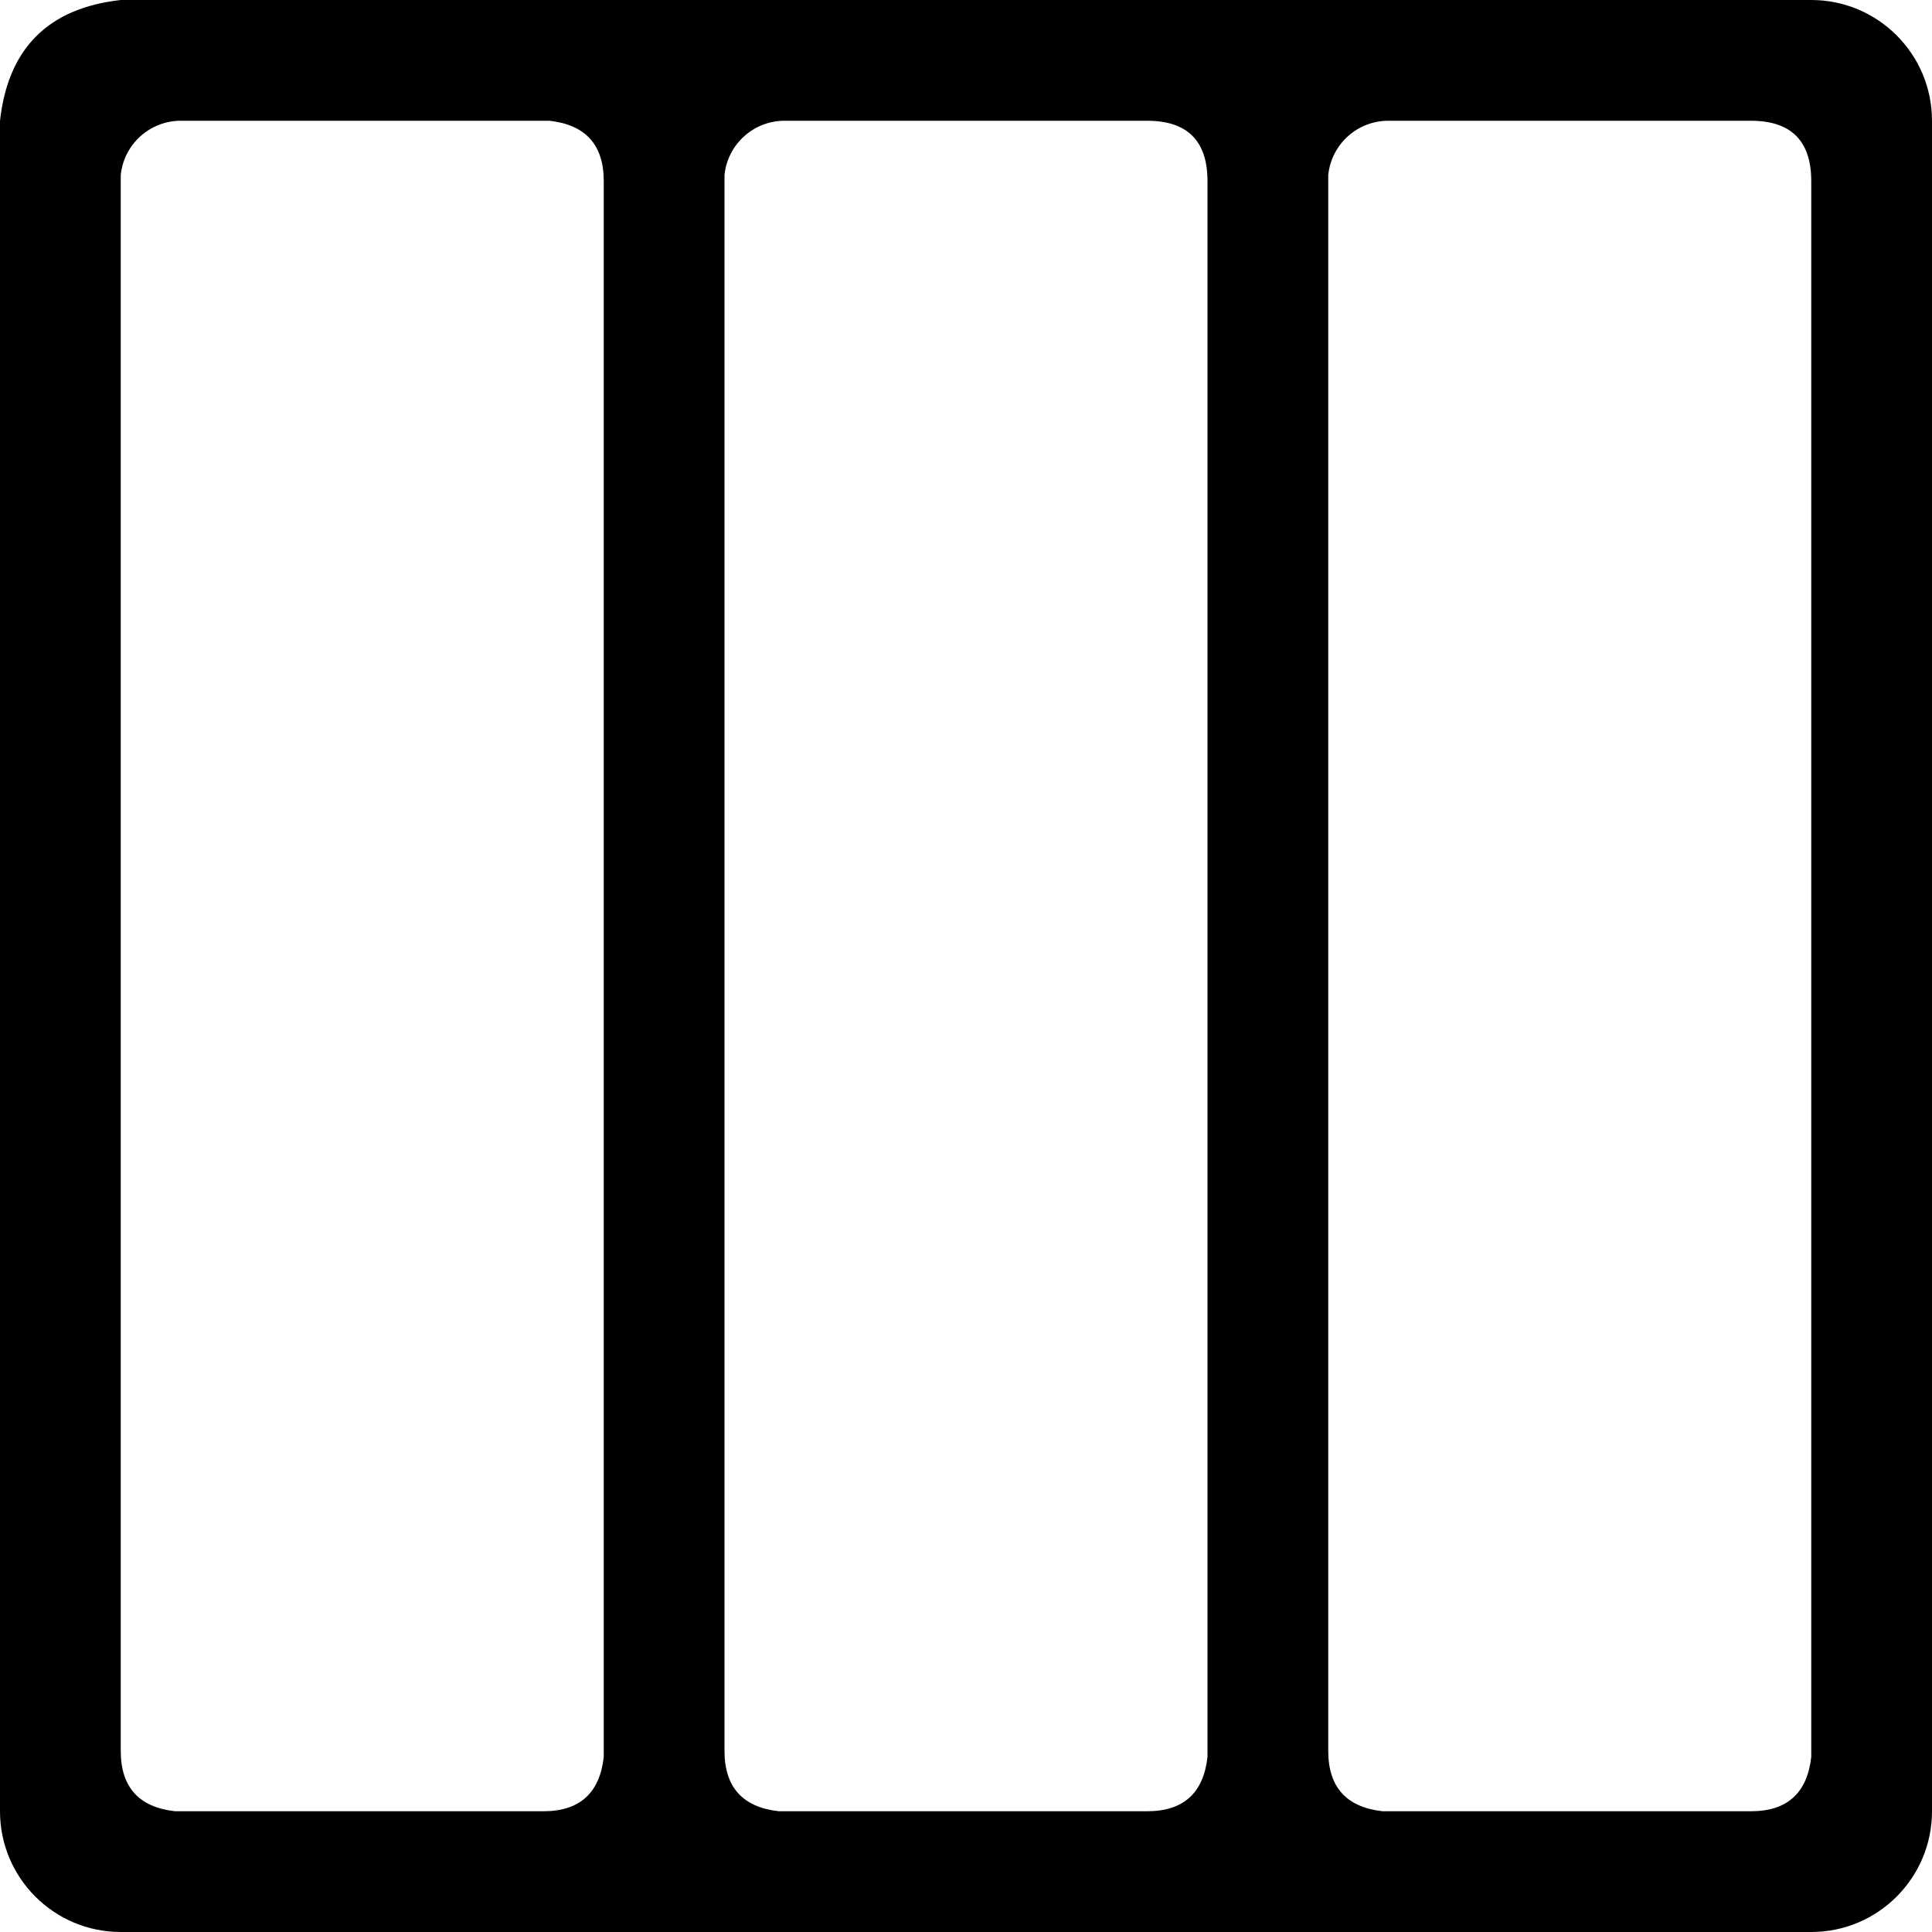
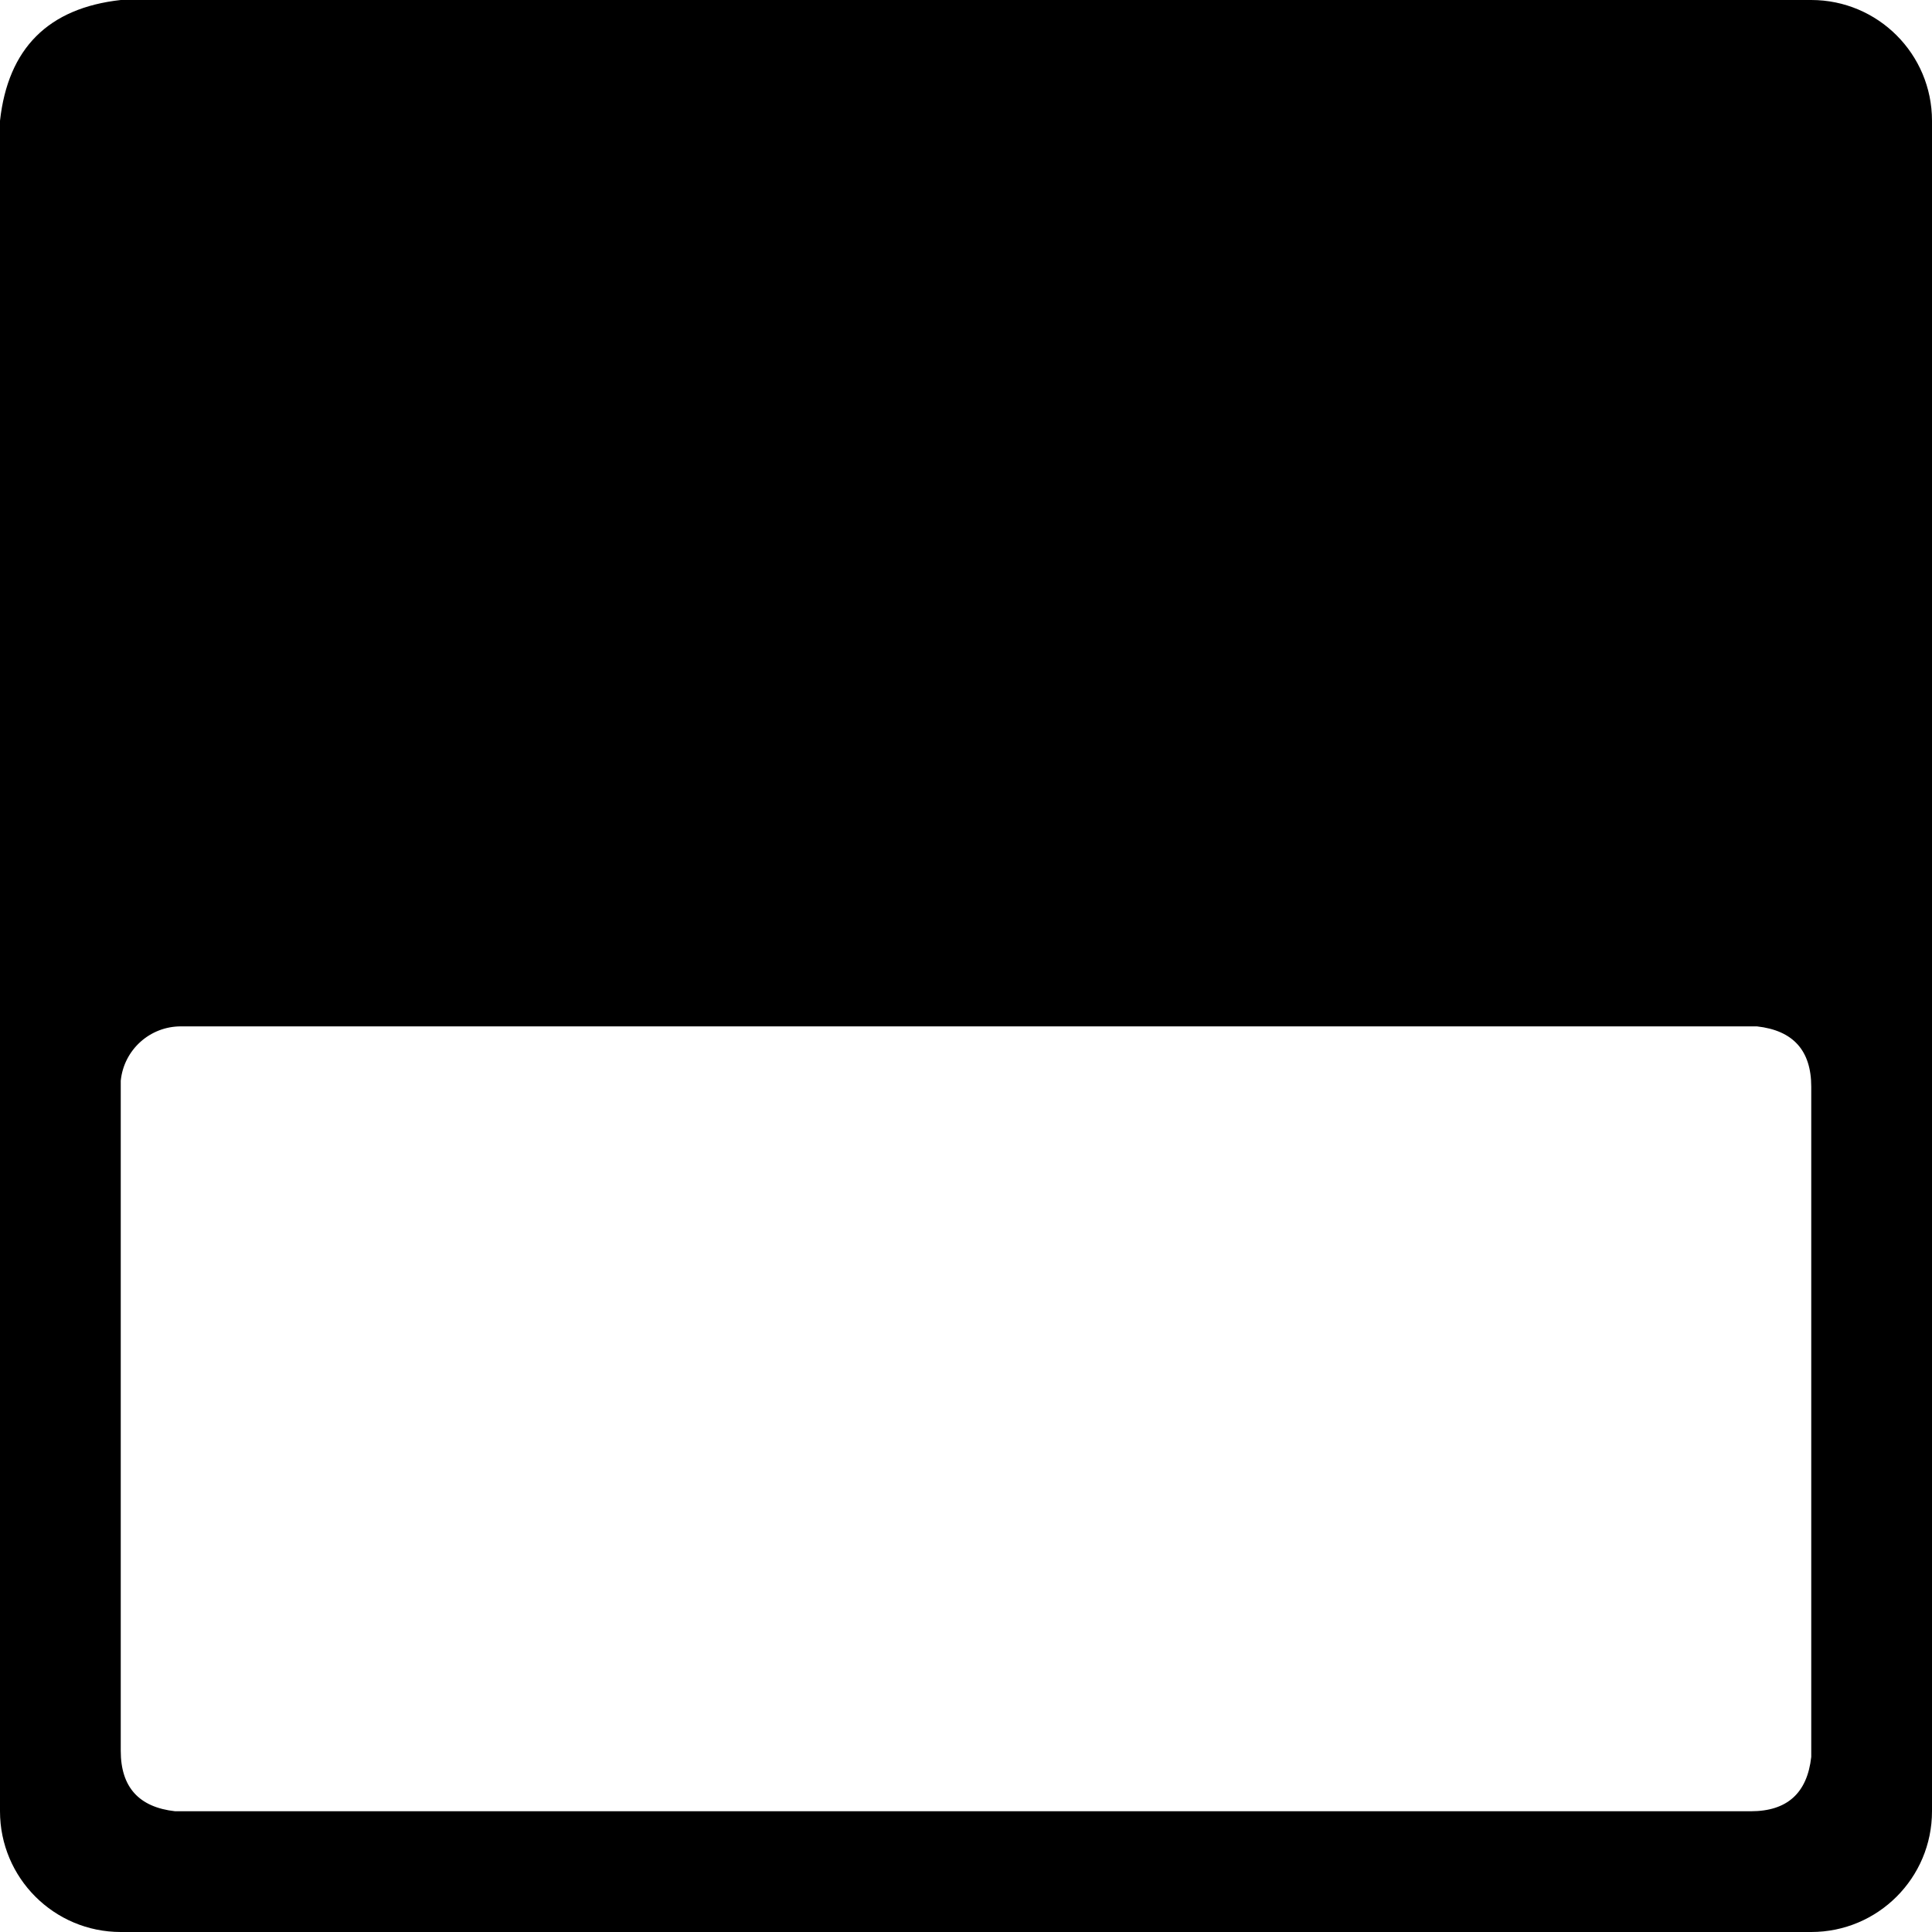
<svg xmlns="http://www.w3.org/2000/svg" viewBox="0 0 32 32">
-   <path d="M30 0a2 2 0 0 1 2 2v28a2 2 0 0 1-2 2H2a2 2 0 0 1-2-2V2Q.2.2 2 0zm-1 2h-6a1 1 0 0 0-1 .9V29q0 .9.9 1H29q.9 0 1-.9V3q0-1-1-1M19 2h-6a1 1 0 0 0-1 .9V29q0 .9.9 1H19q.9 0 1-.9V3q0-1-1-1M9 2H3a1 1 0 0 0-1 .9V29q0 .9.9 1H9q.9 0 1-.9V3q0-.9-.9-1z" />
+   <path d="M0 0h32v32H0z" fill="none" />
+   <path d="M30 0a2 2 0 0 1 2 2v28a2 2 0 0 1-2 2H2a2 2 0 0 1-2-2V2Q.2.2 2 0zm-1 17H3a1 1 0 0 0-1 .9V29q0 .9.9 1H29q.9 0 1-.9V18q0-.9-.9-1zm0-15" />
</svg>
